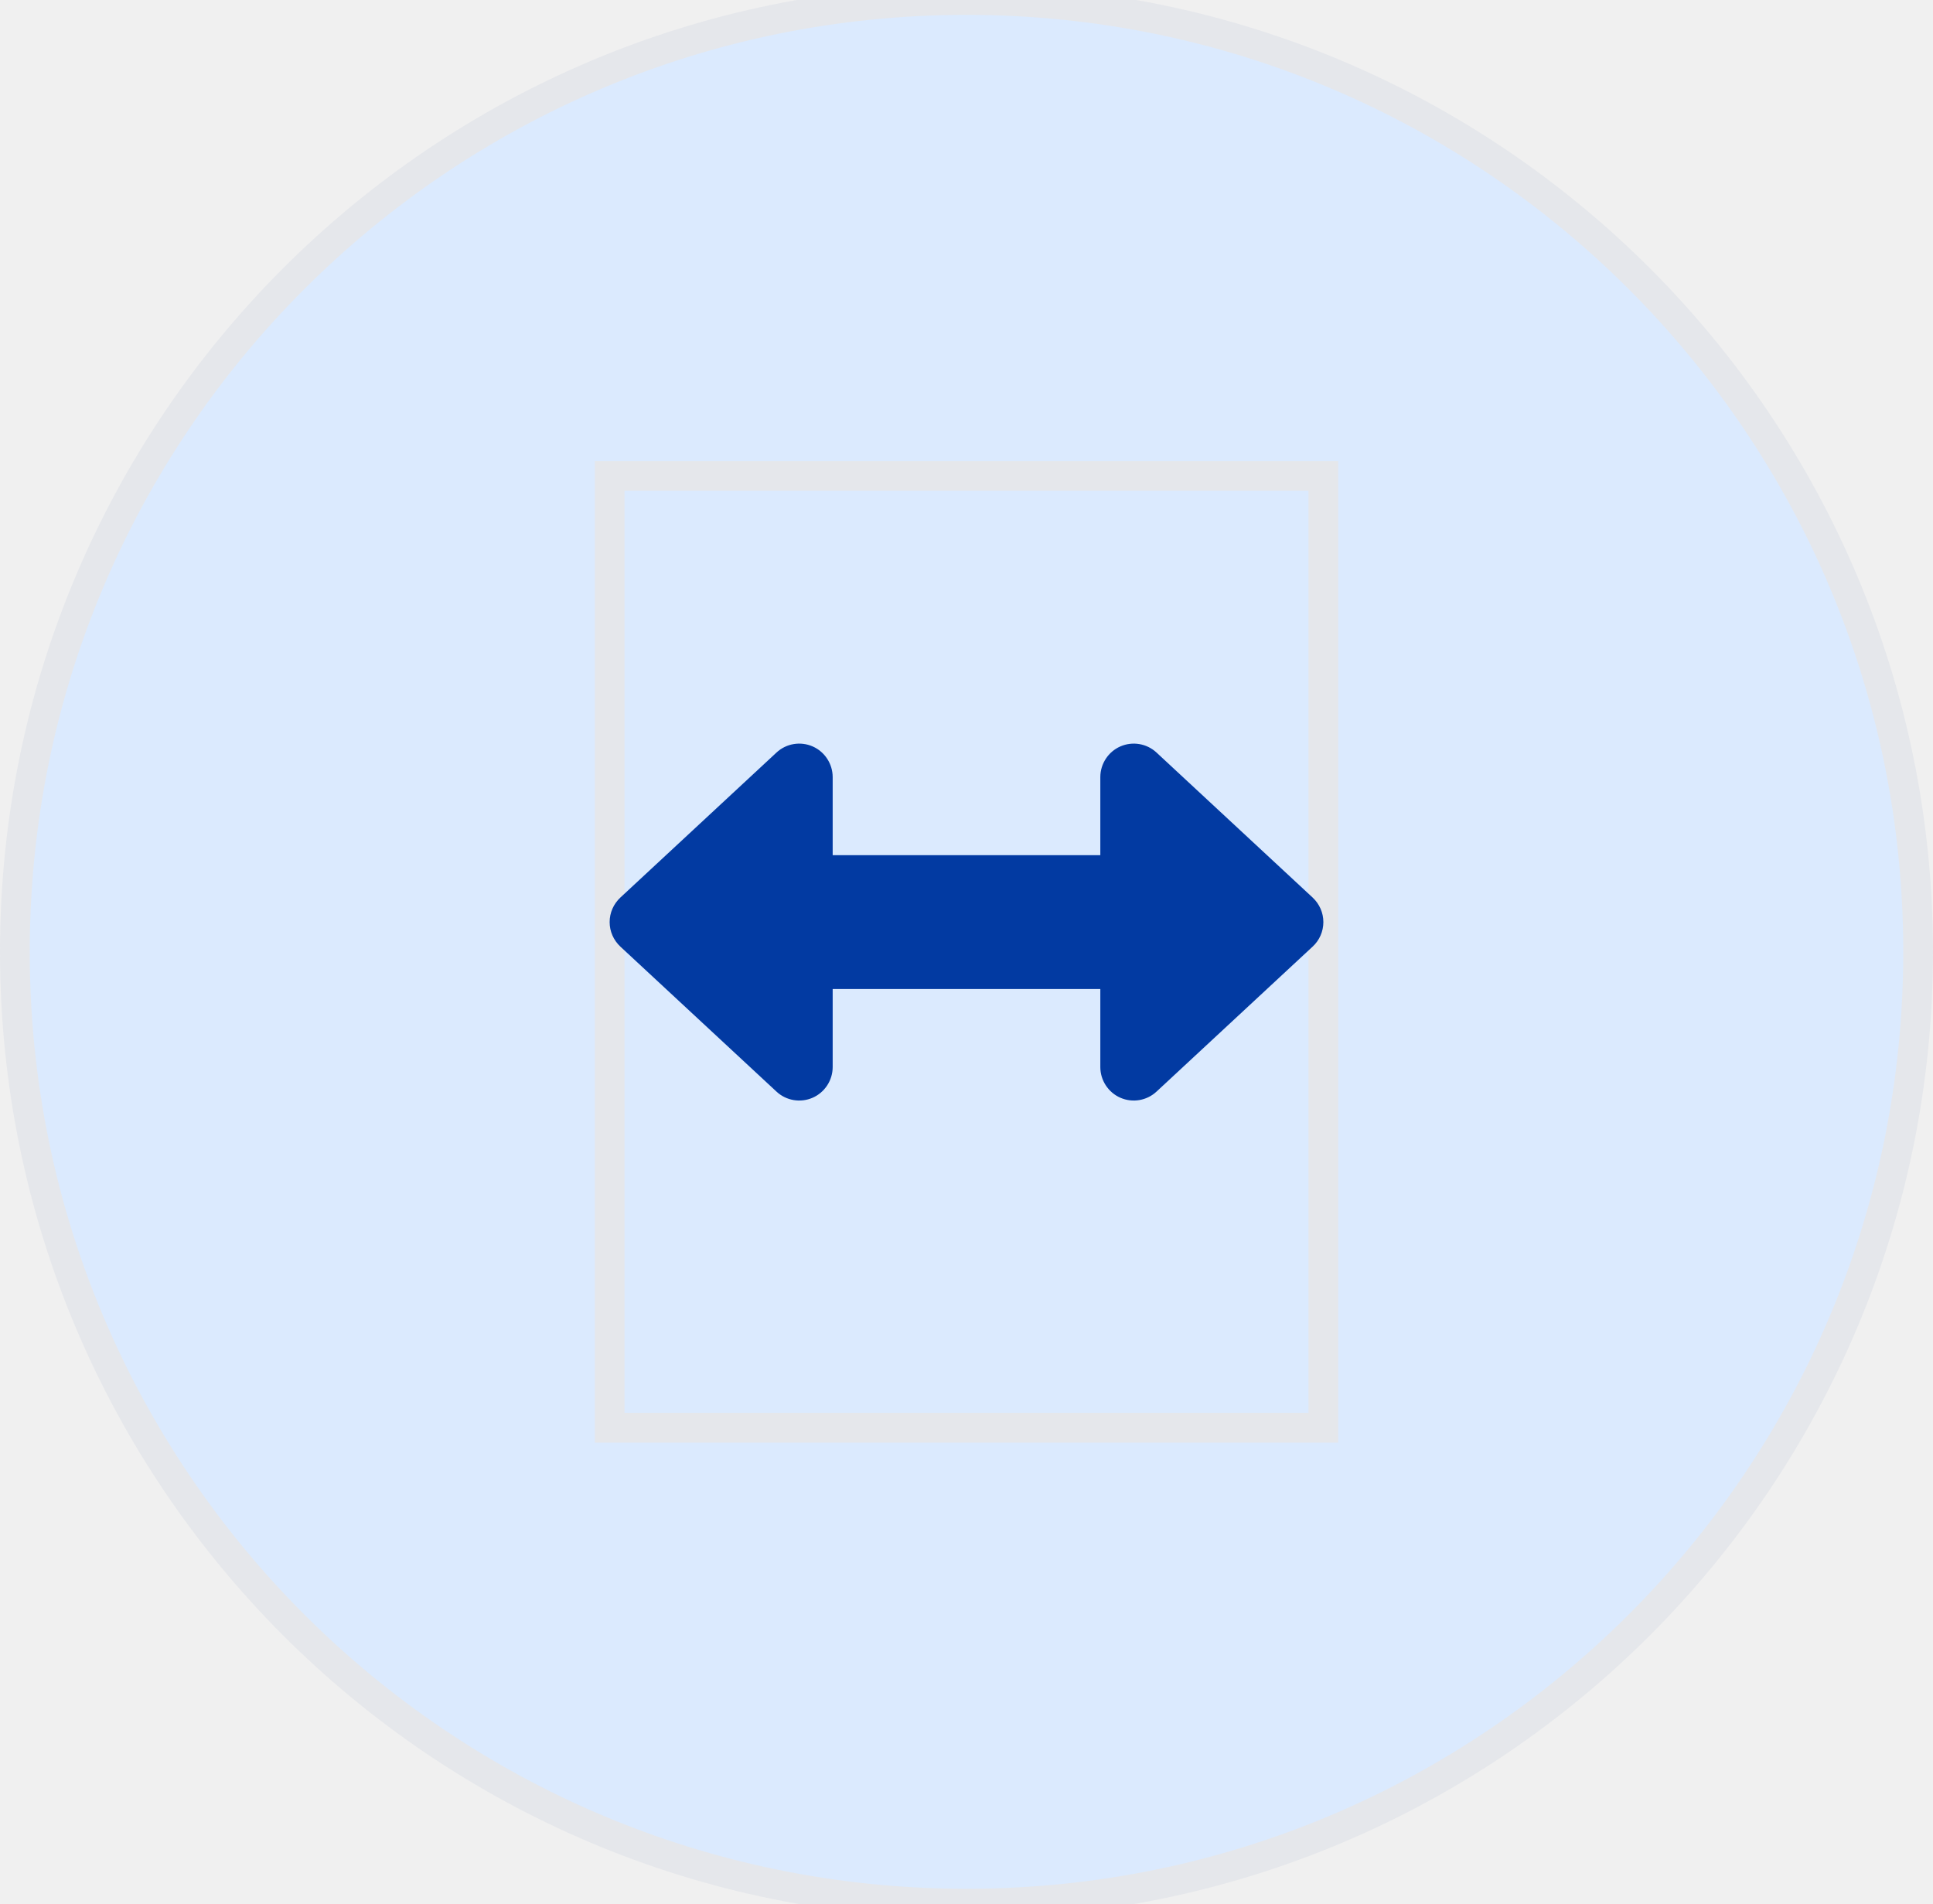
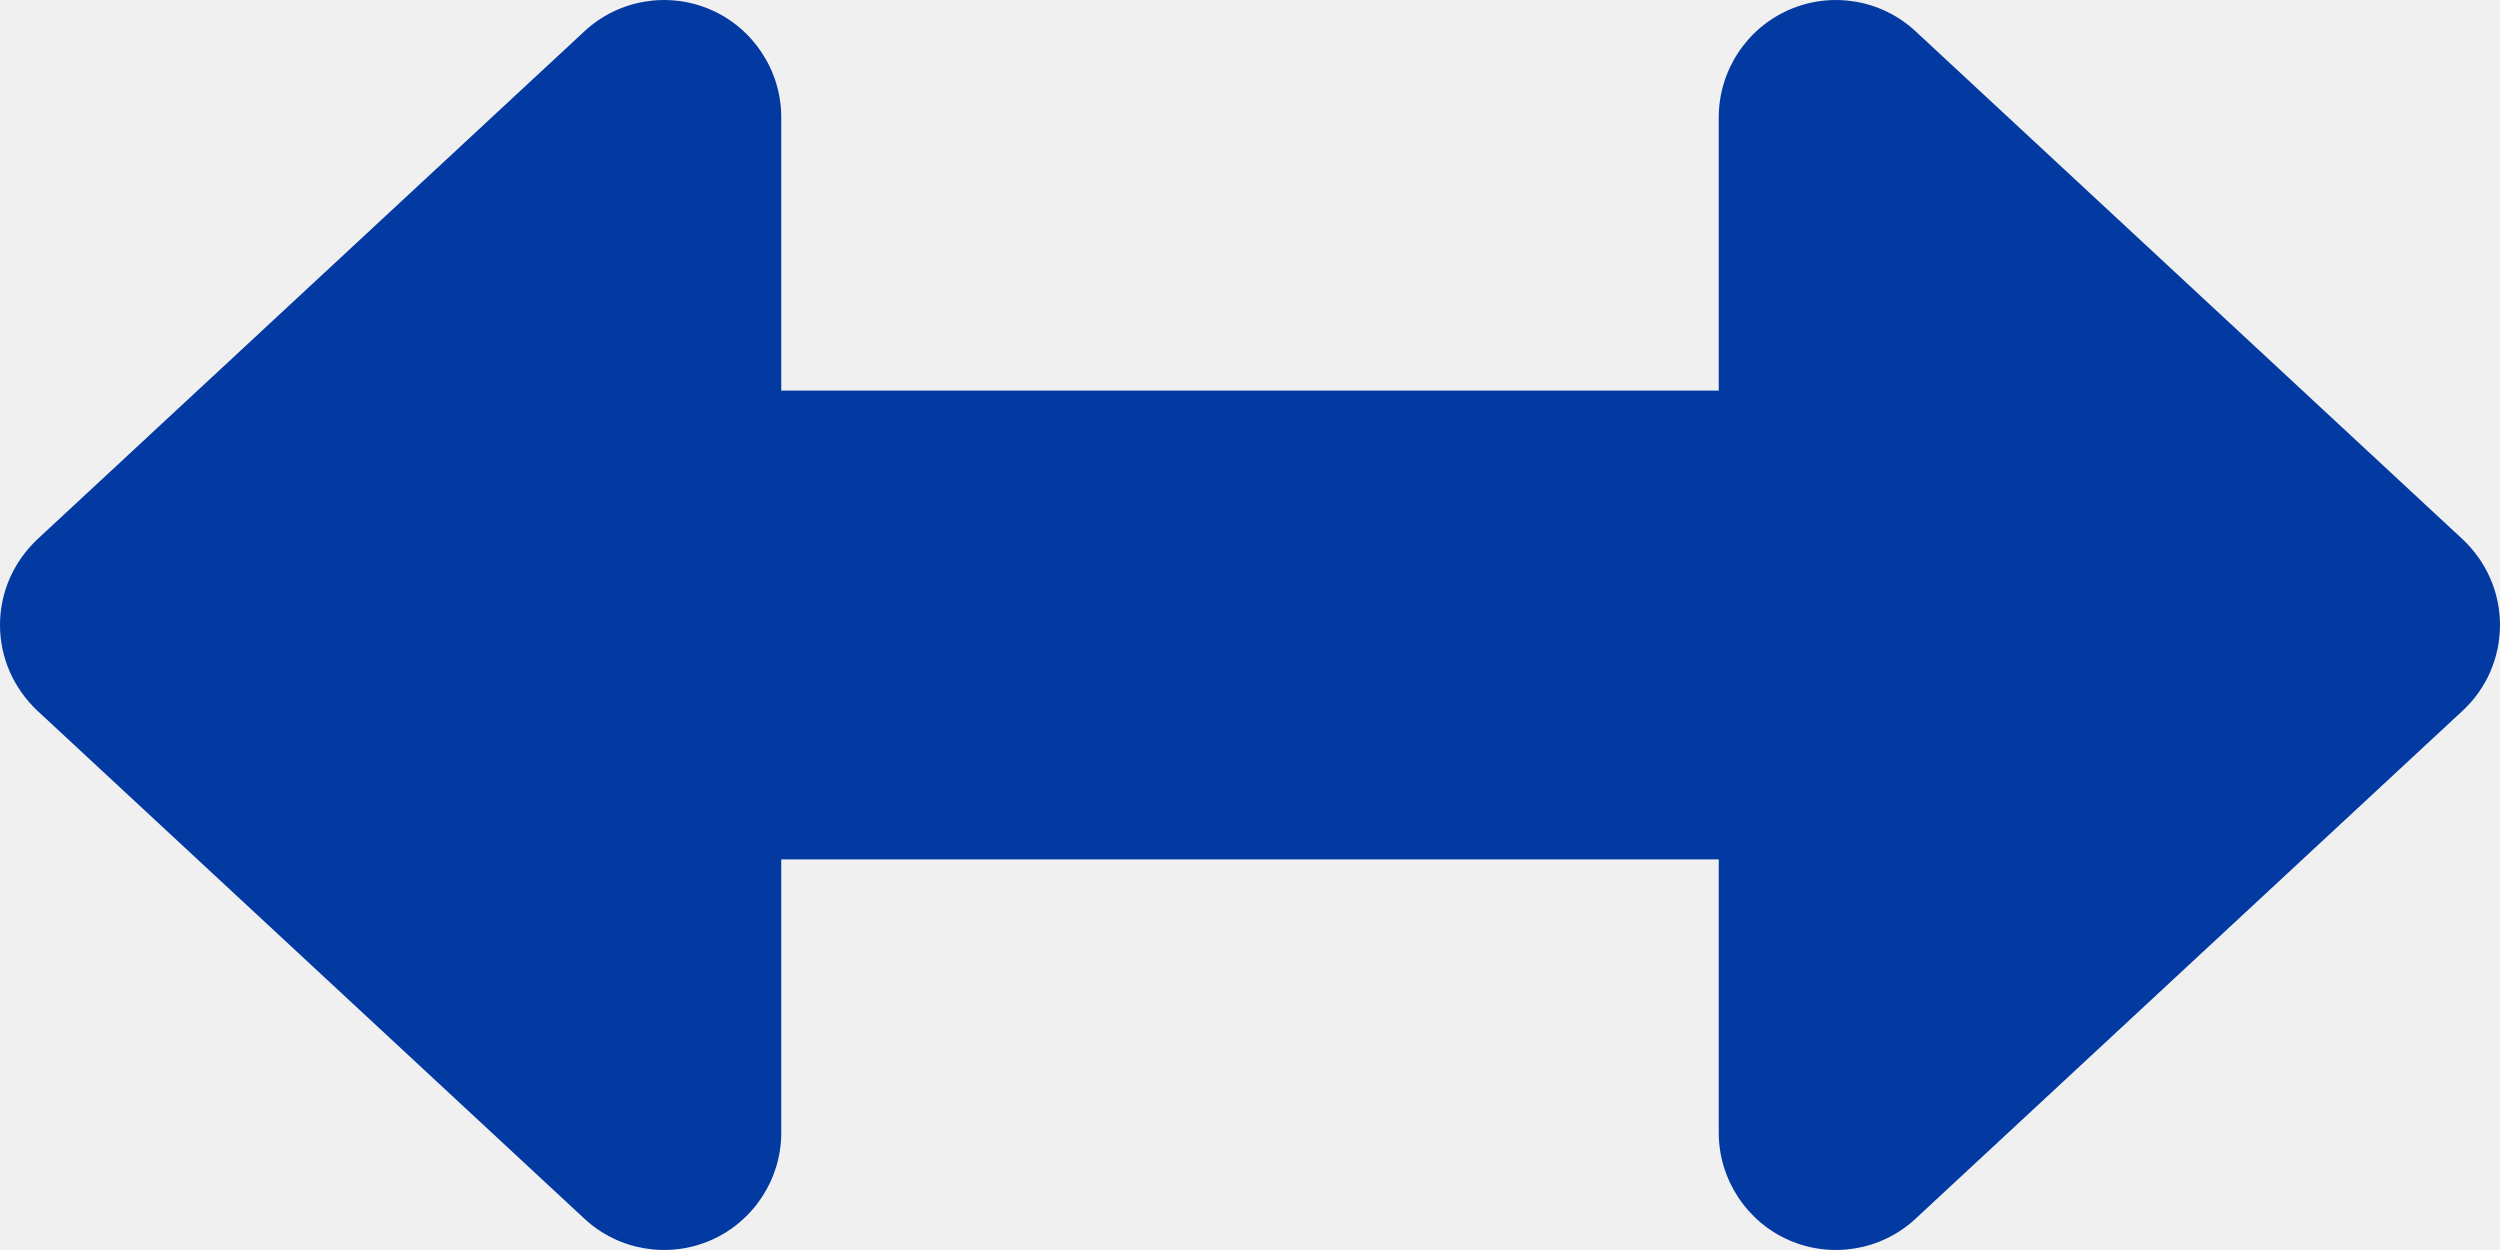
- <svg xmlns="http://www.w3.org/2000/svg" width="65" height="64" viewBox="0 0 65 64" fill="none">
-   <path d="M32.5 0C50.173 0 64.5 14.327 64.5 32C64.5 49.673 50.173 64 32.5 64C14.827 64 0.5 49.673 0.5 32C0.5 14.327 14.827 0 32.5 0Z" fill="#DBEAFE" />
-   <path d="M32.5 0C50.173 0 64.5 14.327 64.5 32C64.5 49.673 50.173 64 32.5 64C14.827 64 0.5 49.673 0.5 32C0.5 14.327 14.827 0 32.5 0Z" stroke="#E5E7EB" />
-   <path d="M44.5 48H20.5V16H44.5V48Z" stroke="#E5E7EB" />
-   <g clip-path="url(#clip0_174_2739)">
-     <path d="M44.139 31.825C44.369 31.614 44.5 31.314 44.5 31C44.5 30.686 44.369 30.391 44.139 30.175L38.889 25.3C38.561 24.995 38.083 24.916 37.675 25.094C37.267 25.272 37 25.68 37 26.125V28.75H28V26.125C28 25.68 27.733 25.272 27.325 25.094C26.917 24.916 26.439 24.995 26.111 25.3L20.861 30.175C20.631 30.391 20.5 30.686 20.5 31C20.5 31.314 20.631 31.609 20.861 31.825L26.111 36.7C26.439 37.005 26.917 37.084 27.325 36.906C27.733 36.728 28 36.32 28 35.875V33.25H37V35.875C37 36.32 37.267 36.728 37.675 36.906C38.083 37.084 38.561 37.005 38.889 36.7L44.139 31.825Z" fill="#023AA2" />
-   </g>
-   <defs>
-     <clipPath id="clip0_174_2739">
-       <path d="M20.5 19H44.5V43H20.5V19Z" fill="white" />
-     </clipPath>
-   </defs>
+ <svg xmlns="http://www.w3.org/2000/svg" width="24" height="12" viewBox="0 0 24 12" fill="none">
+   <path d="M23.639 6.825C23.869 6.614 24 6.314 24 6C24 5.686 23.869 5.391 23.639 5.175L18.389 0.3C18.061 -0.005 17.583 -0.084 17.175 0.094C16.767 0.272 16.5 0.68 16.5 1.125V3.75H7.5V1.125C7.5 0.68 7.233 0.272 6.825 0.094C6.417 -0.084 5.939 -0.005 5.611 0.3L0.361 5.175C0.131 5.391 0 5.686 0 6C0 6.314 0.131 6.609 0.361 6.825L5.611 11.7C5.939 12.005 6.417 12.084 6.825 11.906C7.233 11.728 7.5 11.32 7.5 10.875V8.25H16.5V10.875C16.5 11.32 16.767 11.728 17.175 11.906C17.583 12.084 18.061 12.005 18.389 11.7L23.639 6.825Z" fill="#023AA2" />
</svg>
